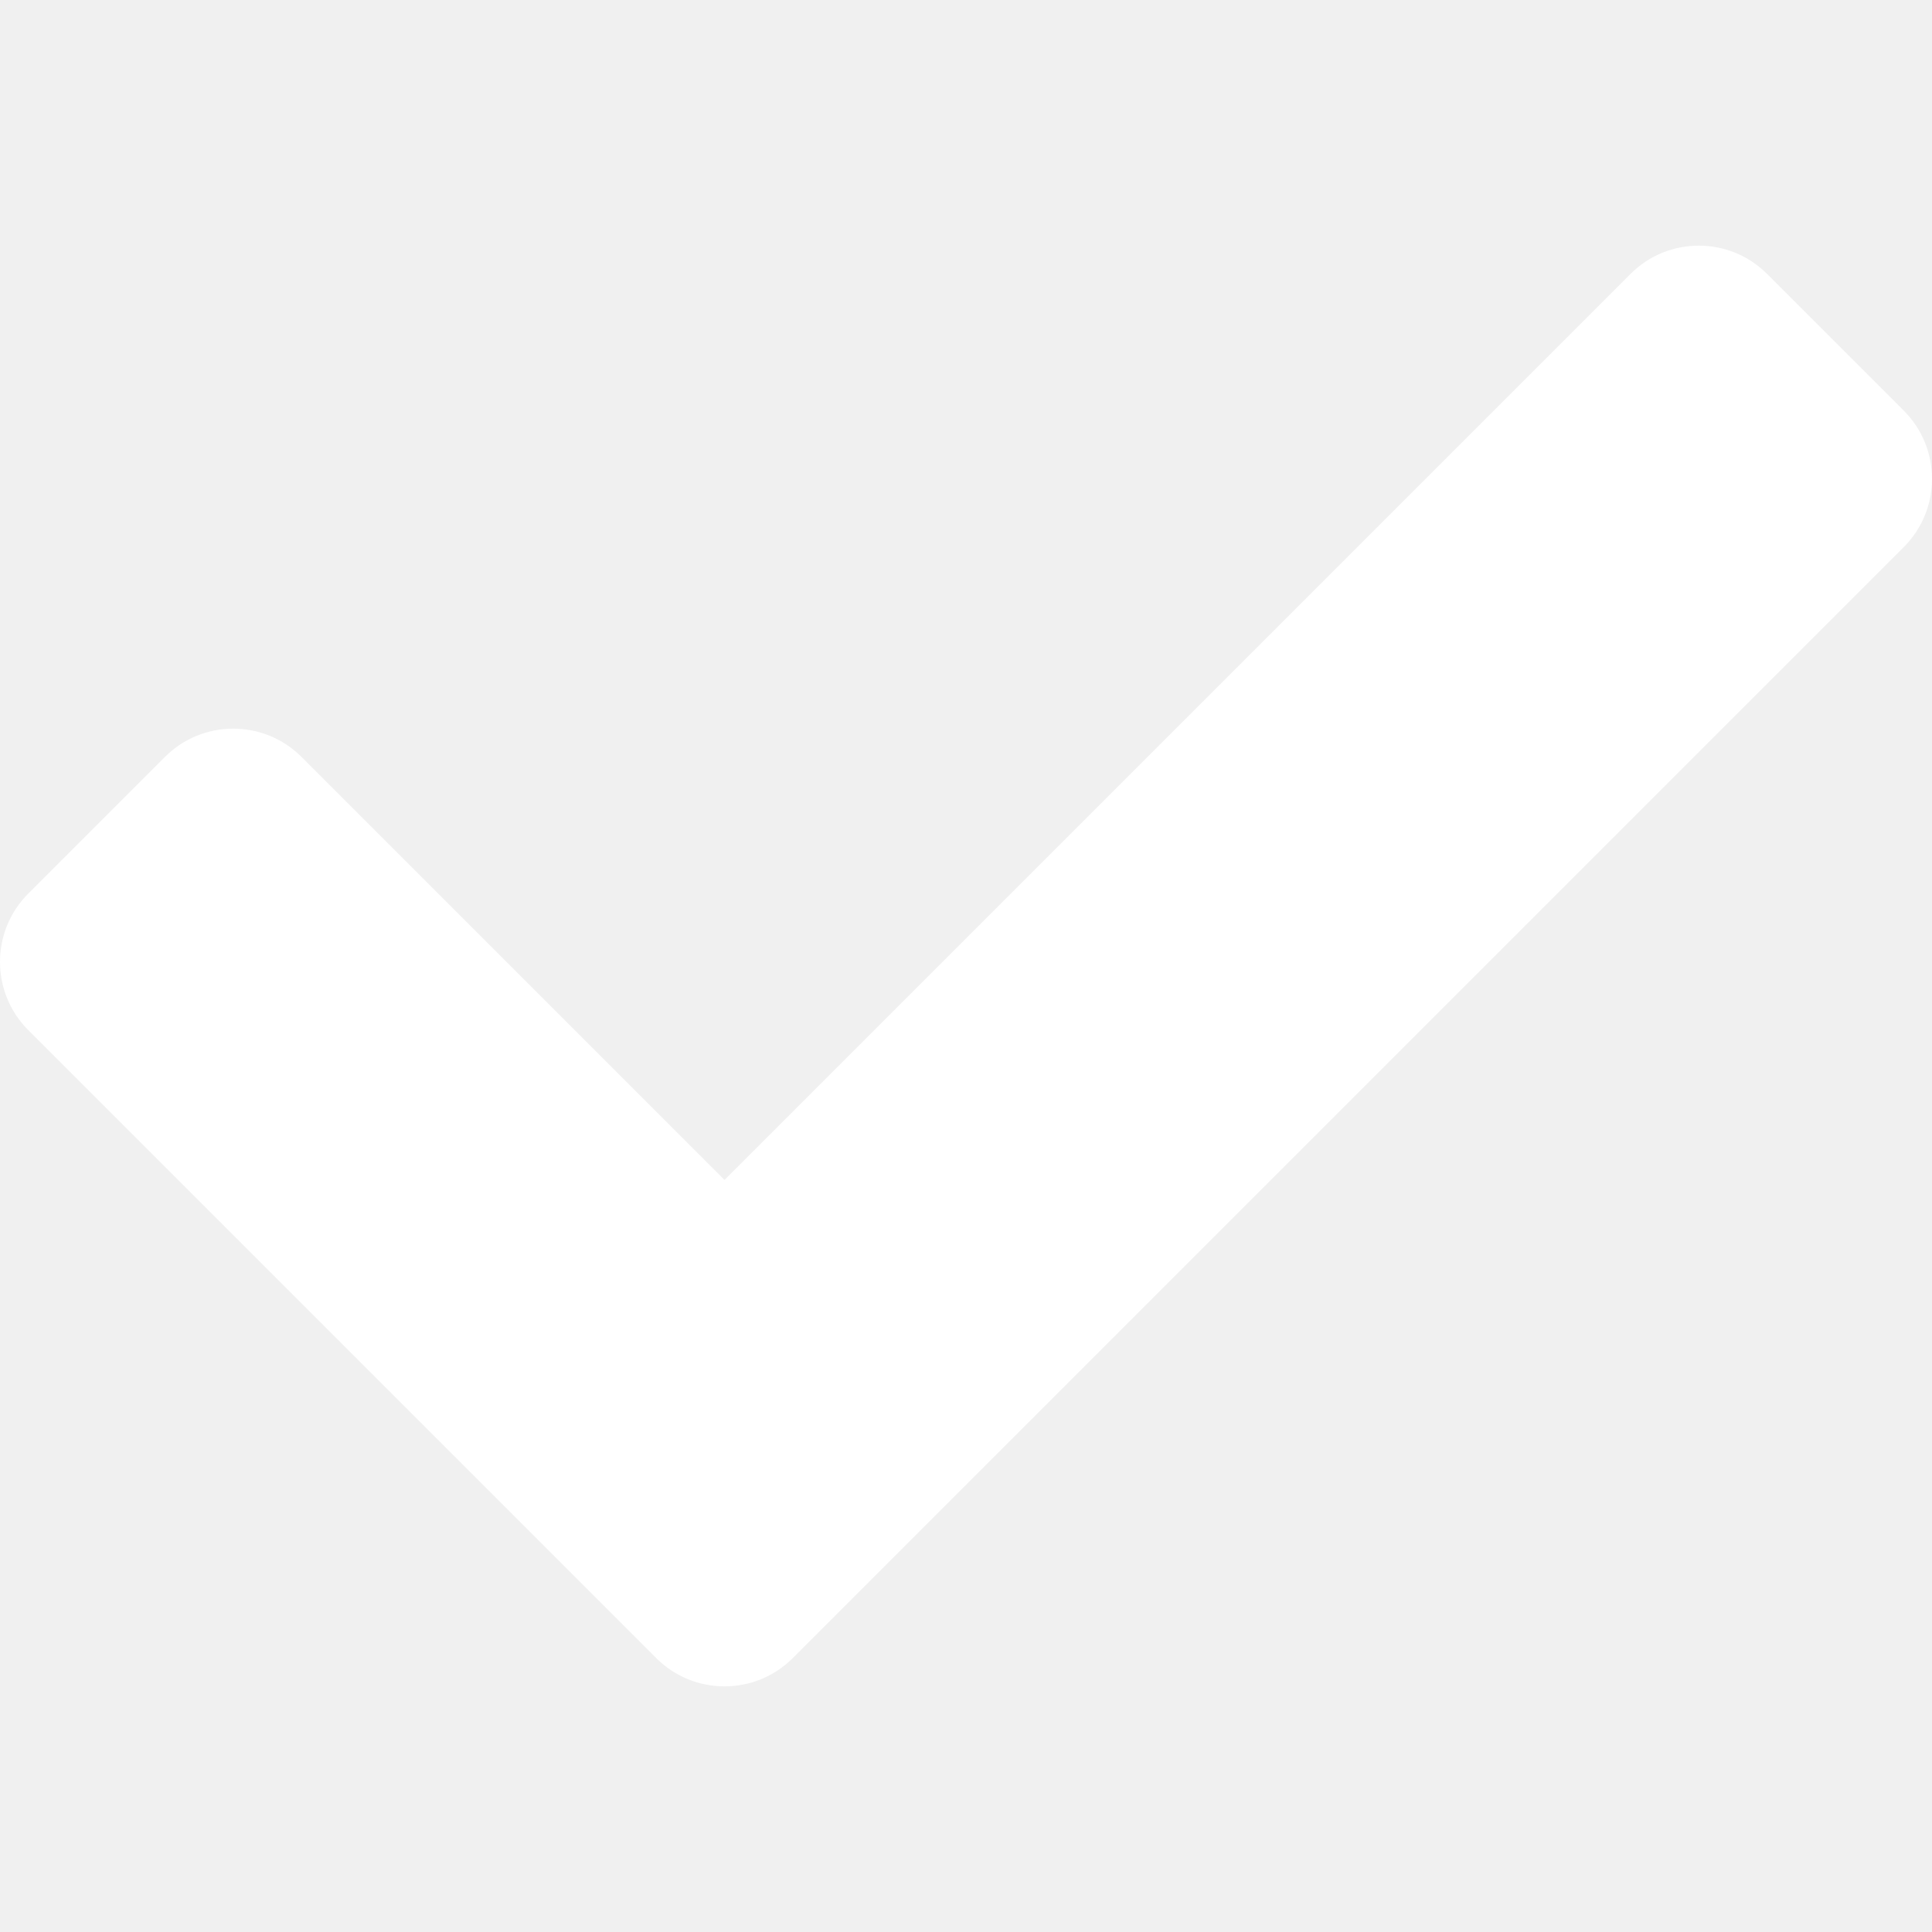
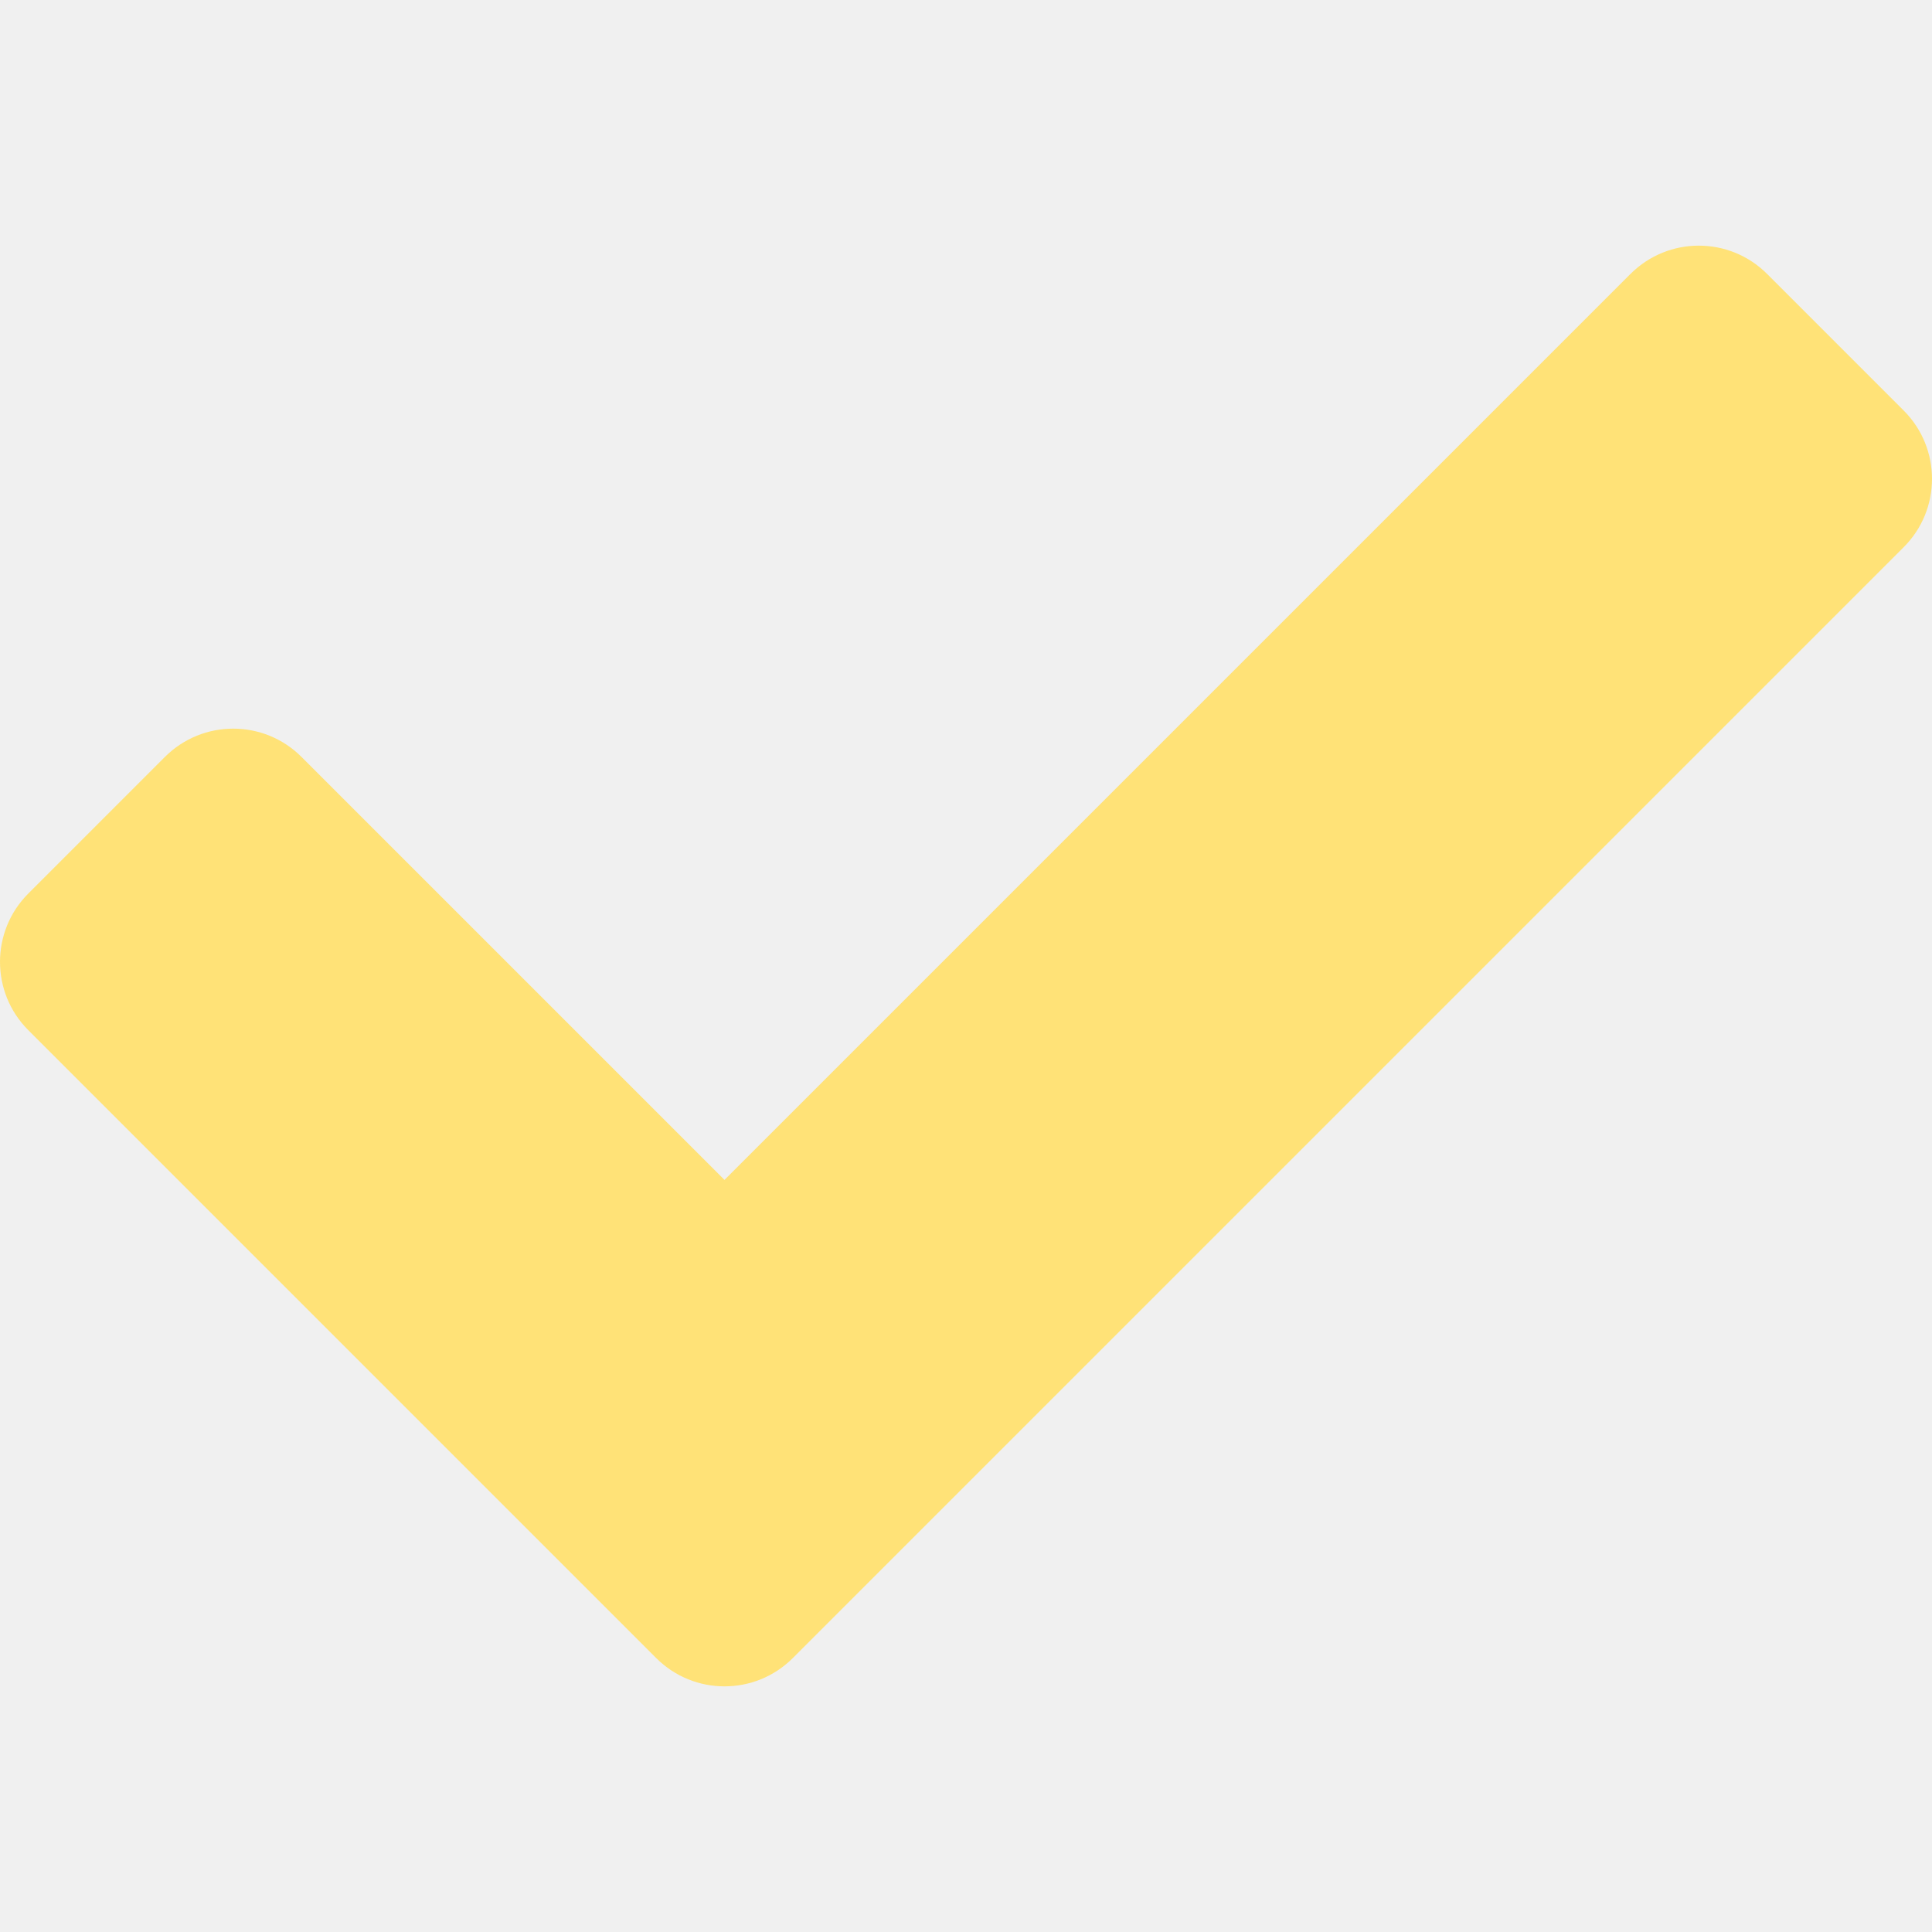
- <svg xmlns="http://www.w3.org/2000/svg" fill="#fff" viewBox="0 0 512 512">
+ <svg xmlns="http://www.w3.org/2000/svg" fill="#FFE277" viewBox="0 0 512 512">
  <path d="M173.898 439.404l-166.4-166.4c-9.997-9.997-9.997-26.206 0-36.204l36.203-36.204c9.997-9.998 26.207-9.998 36.204 0L192 312.69 432.095 72.596c9.997-9.997 26.207-9.997 36.204 0l36.203 36.204c9.997 9.997 9.997 26.206 0 36.204l-294.4 294.401c-9.998 9.997-26.207 9.997-36.204-.001z" />
</svg>
